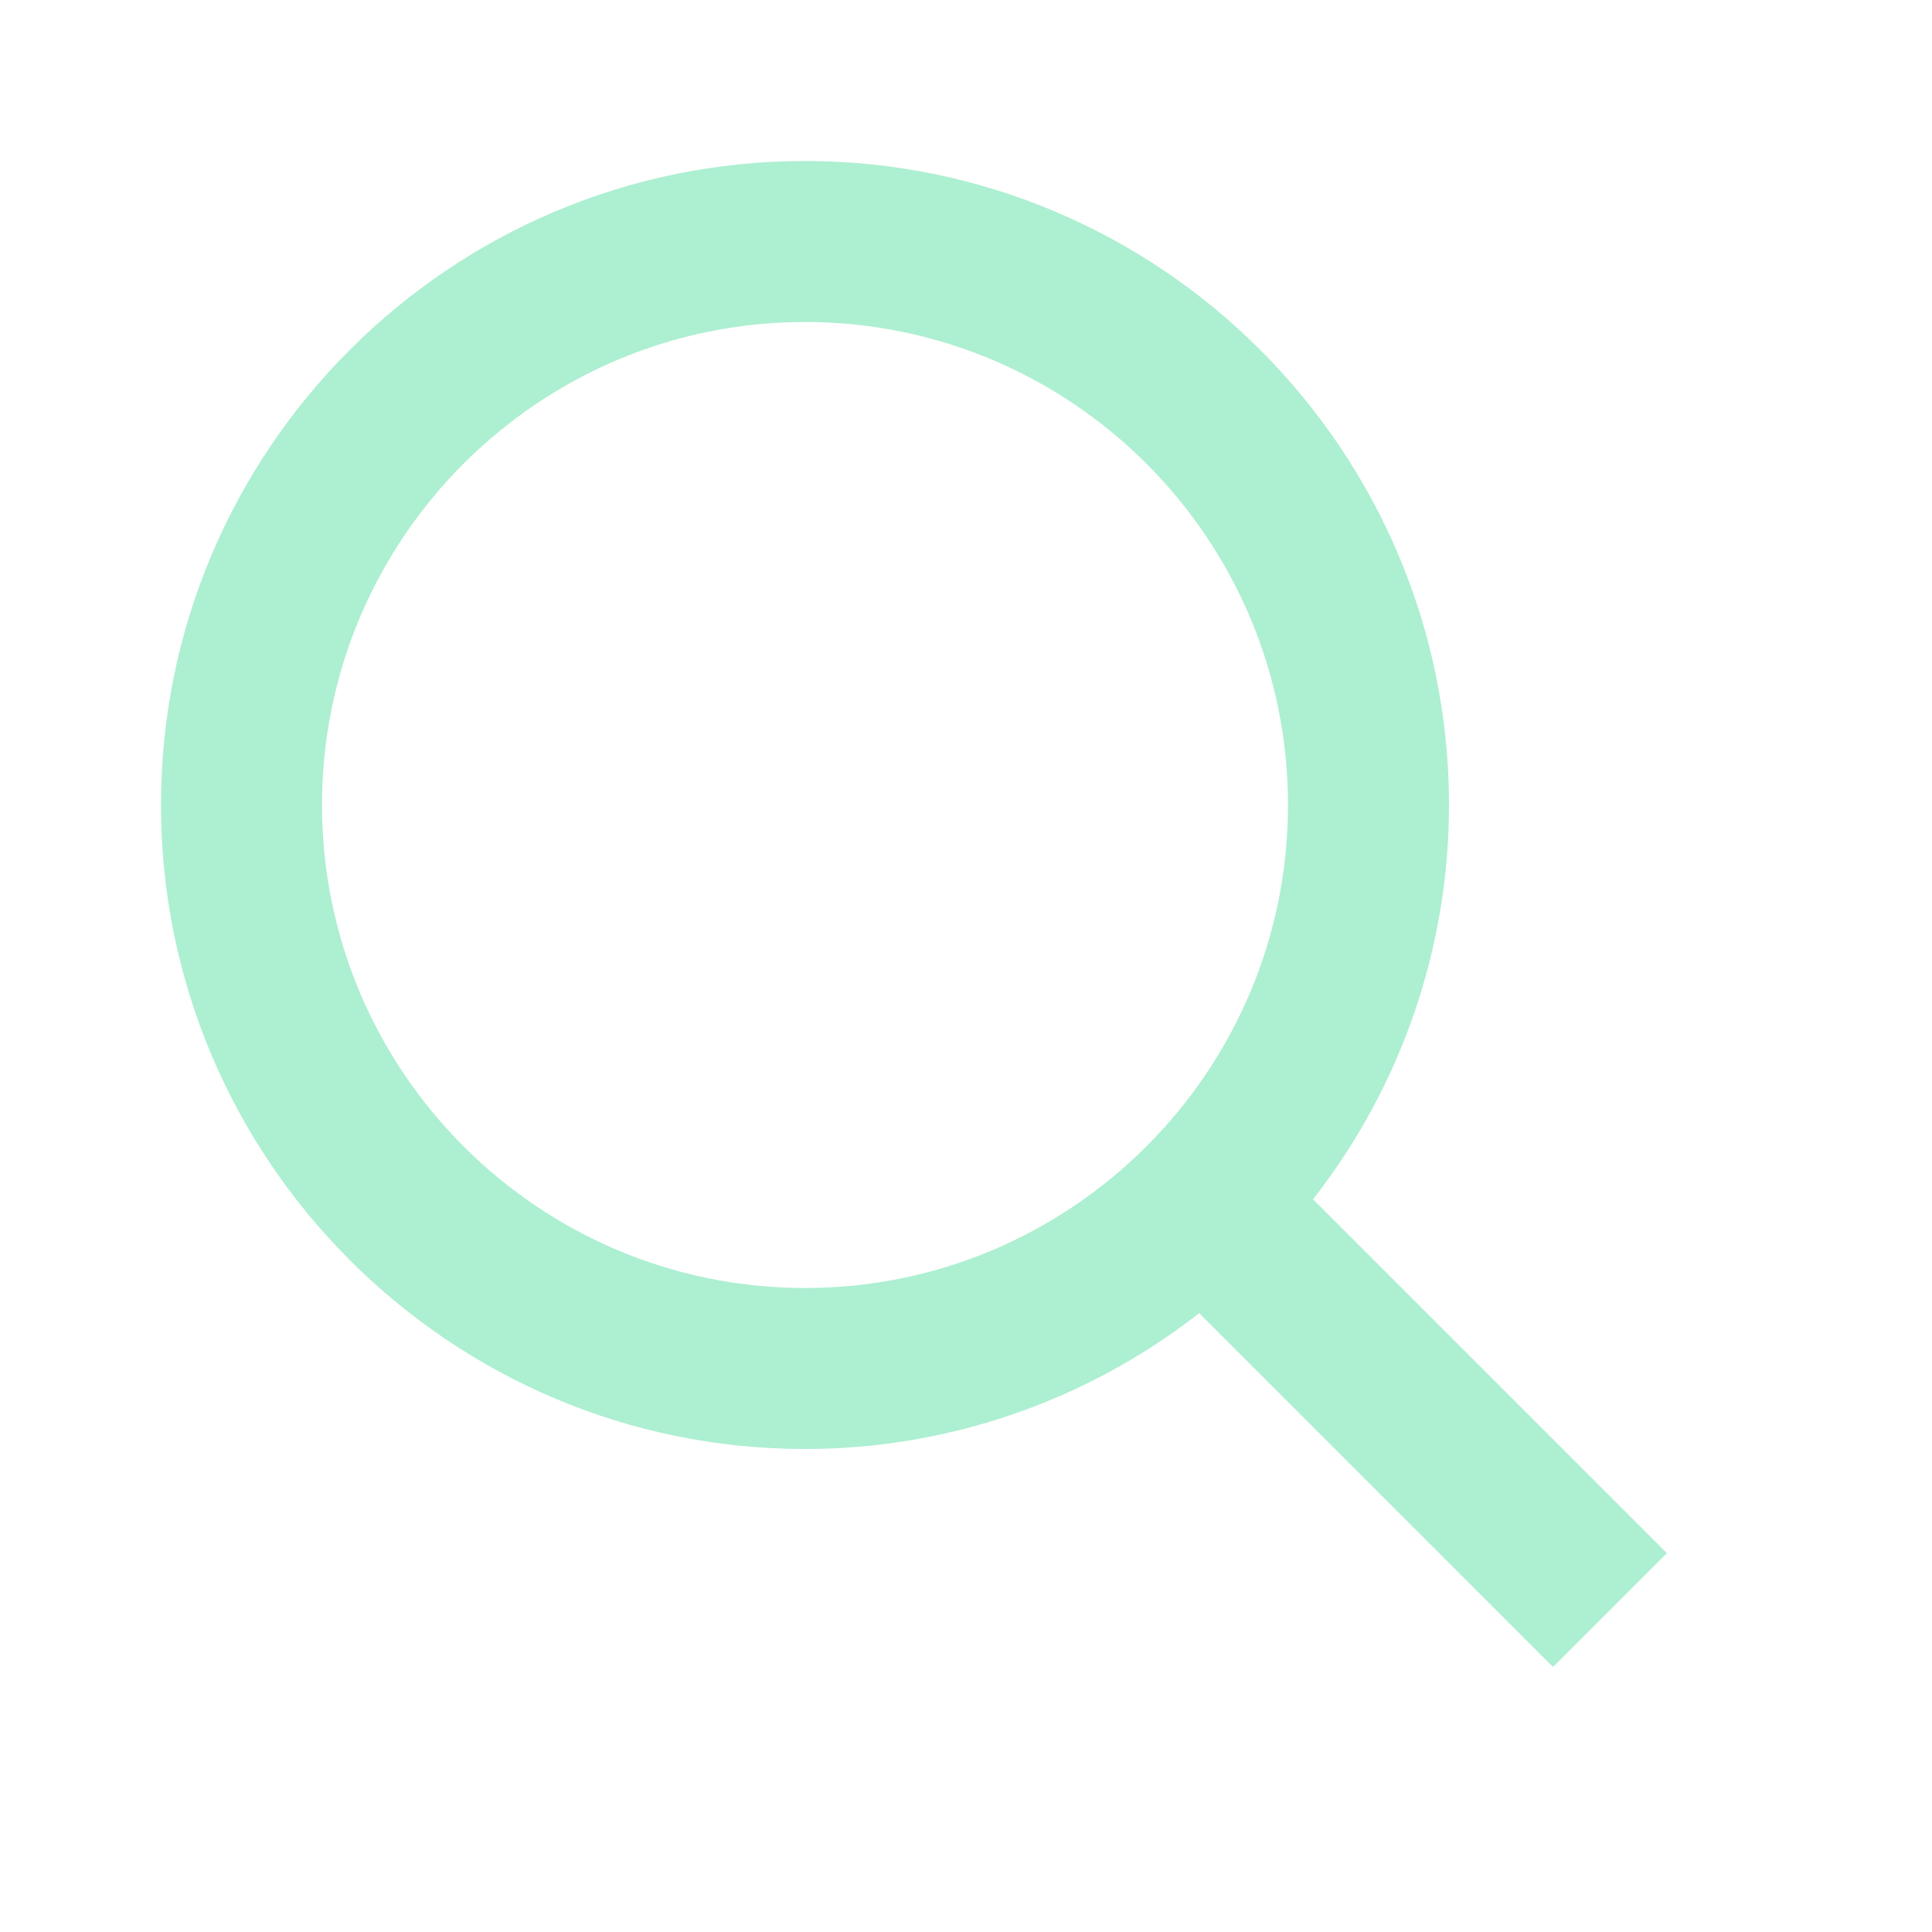
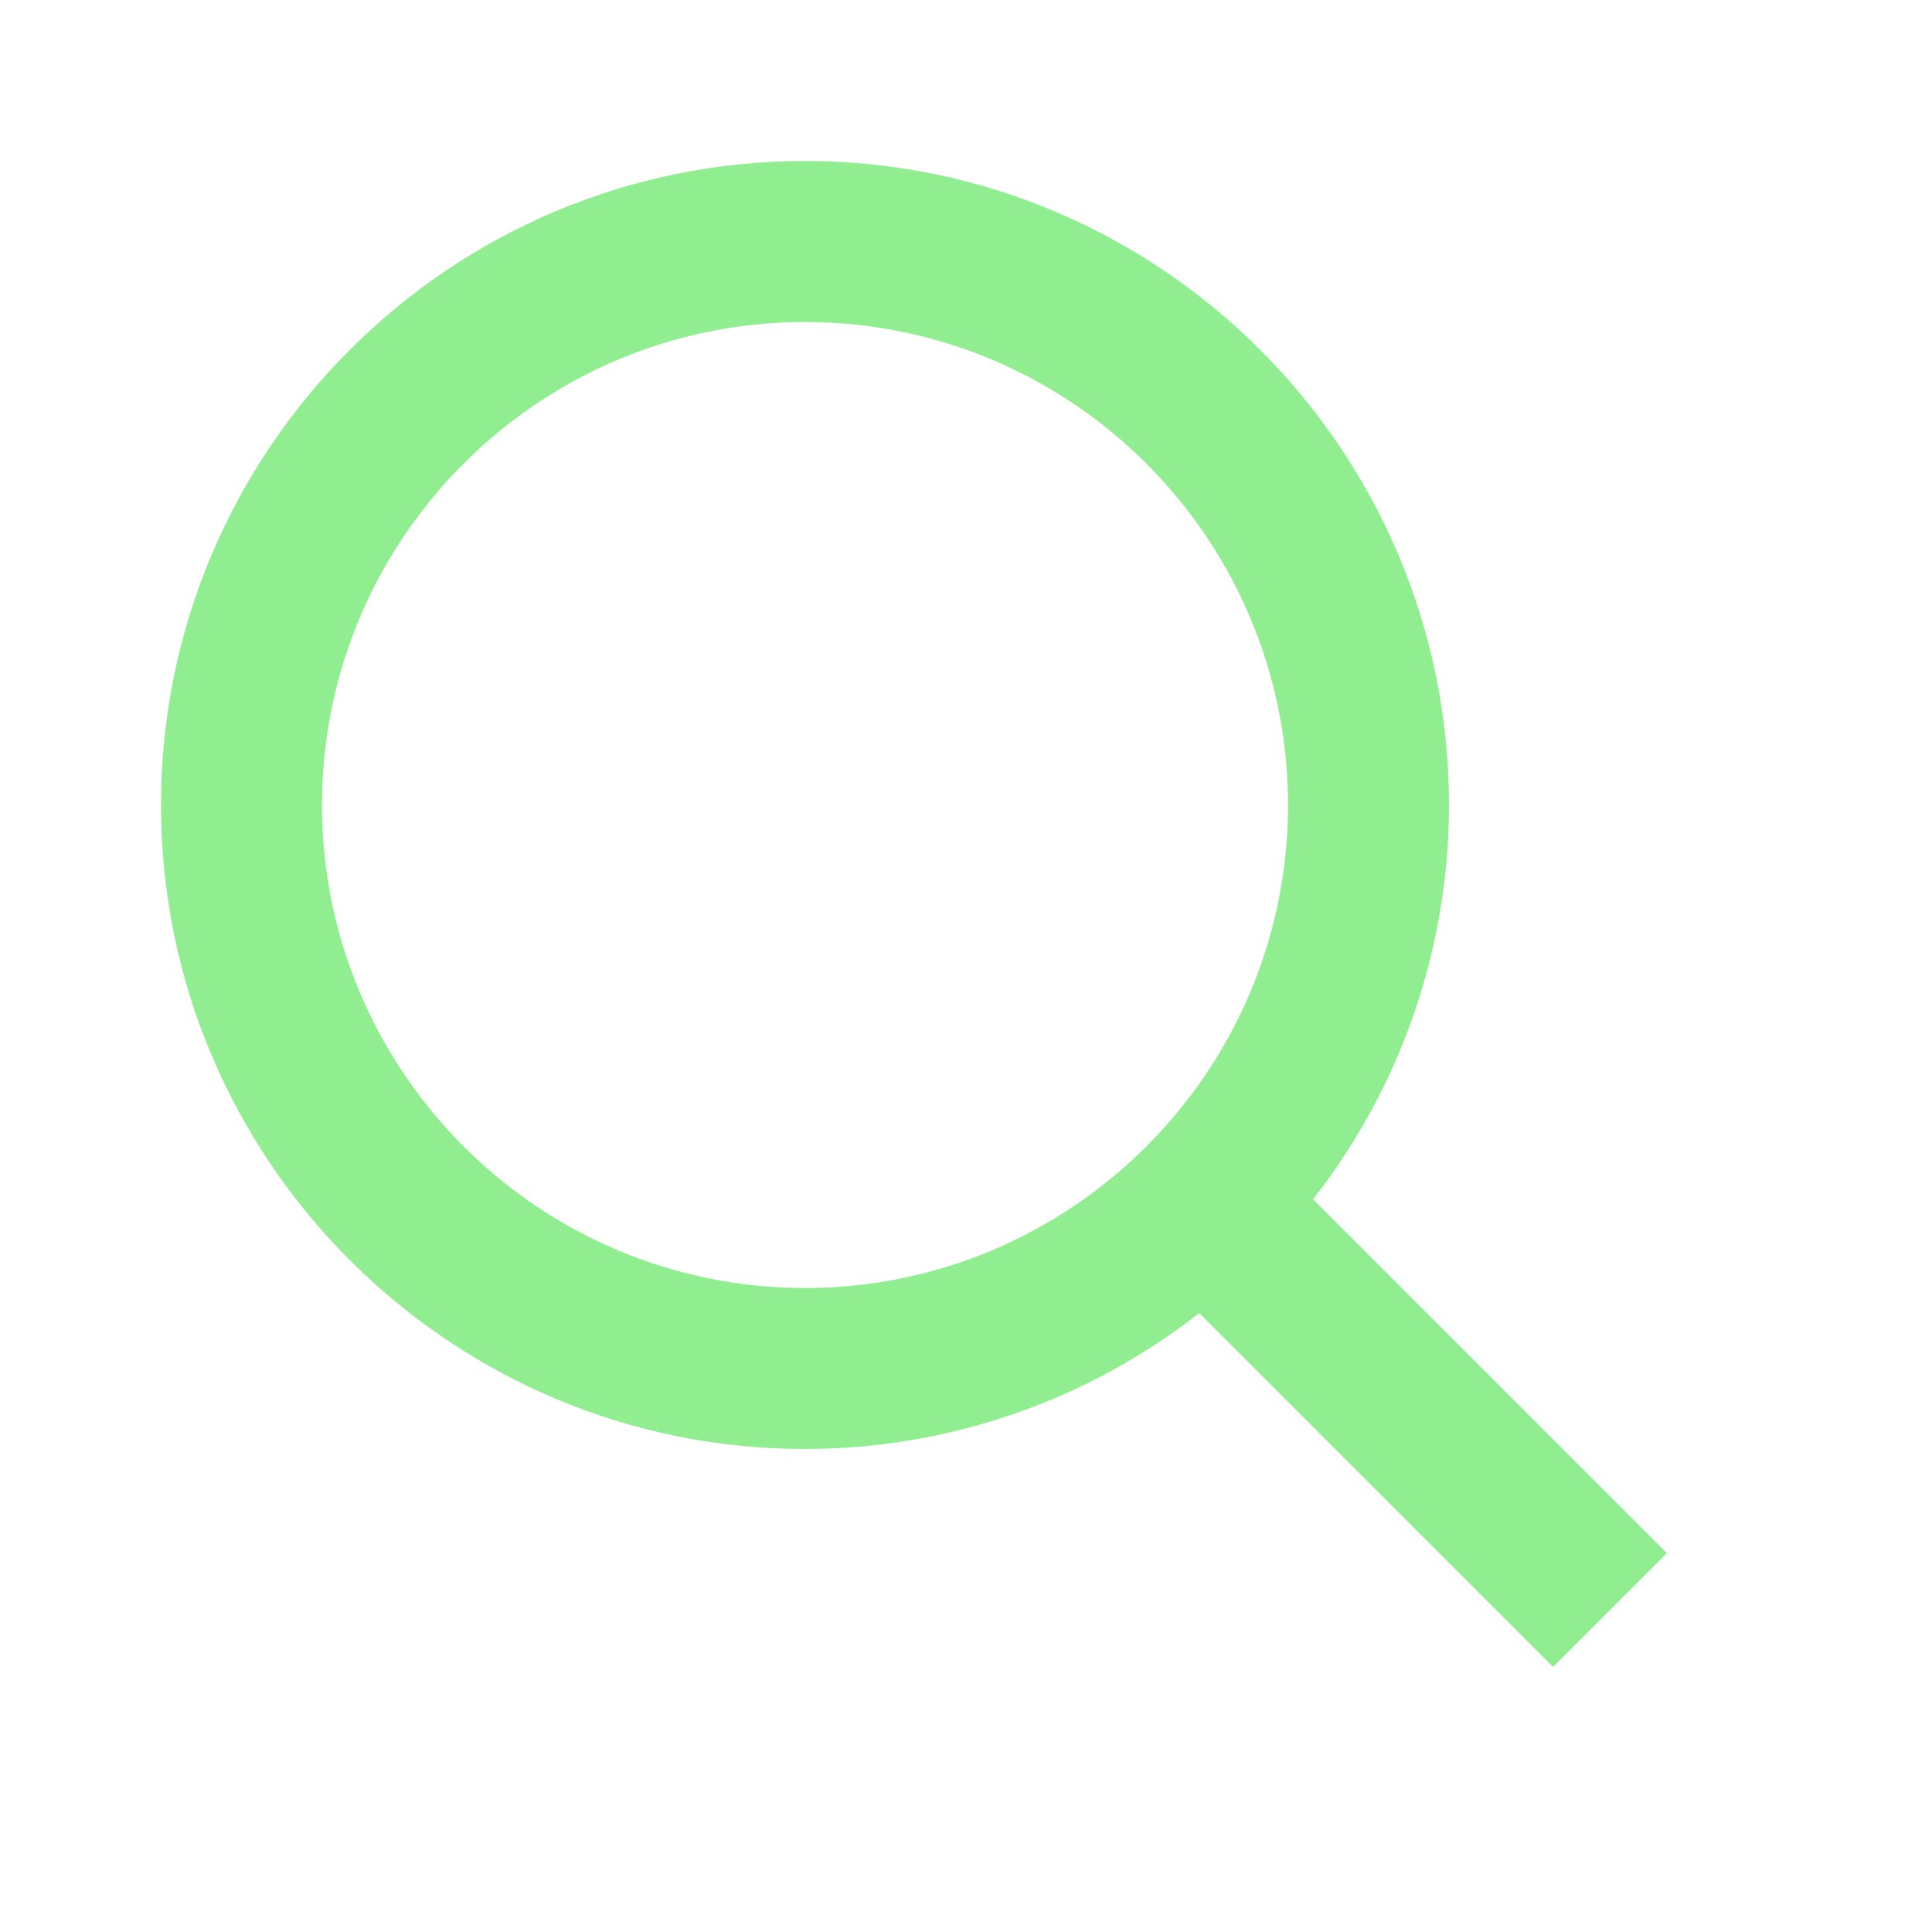
<svg xmlns="http://www.w3.org/2000/svg" width="24" height="24" viewBox="0 0 24 24" fill="none">
-   <path d="M10 18C11.775 18 13.499 17.405 14.897 16.312L19.293 20.708L20.707 19.294L16.311 14.898C17.405 13.5 18 11.775 18 10C18 5.589 14.411 2 10 2C5.589 2 2 5.589 2 10C2 14.411 5.589 18 10 18ZM10 4C13.309 4 16 6.691 16 10C16 13.309 13.309 16 10 16C6.691 16 4 13.309 4 10C4 6.691 6.691 4 10 4Z" fill="#adefd1ff" />
+   <path d="M10 18C11.775 18 13.499 17.405 14.897 16.312L19.293 20.708L20.707 19.294L16.311 14.898C17.405 13.5 18 11.775 18 10C18 5.589 14.411 2 10 2C5.589 2 2 5.589 2 10C2 14.411 5.589 18 10 18ZM10 4C13.309 4 16 6.691 16 10C16 13.309 13.309 16 10 16C6.691 16 4 13.309 4 10C4 6.691 6.691 4 10 4Z" fill="#90EE90" />
</svg>
